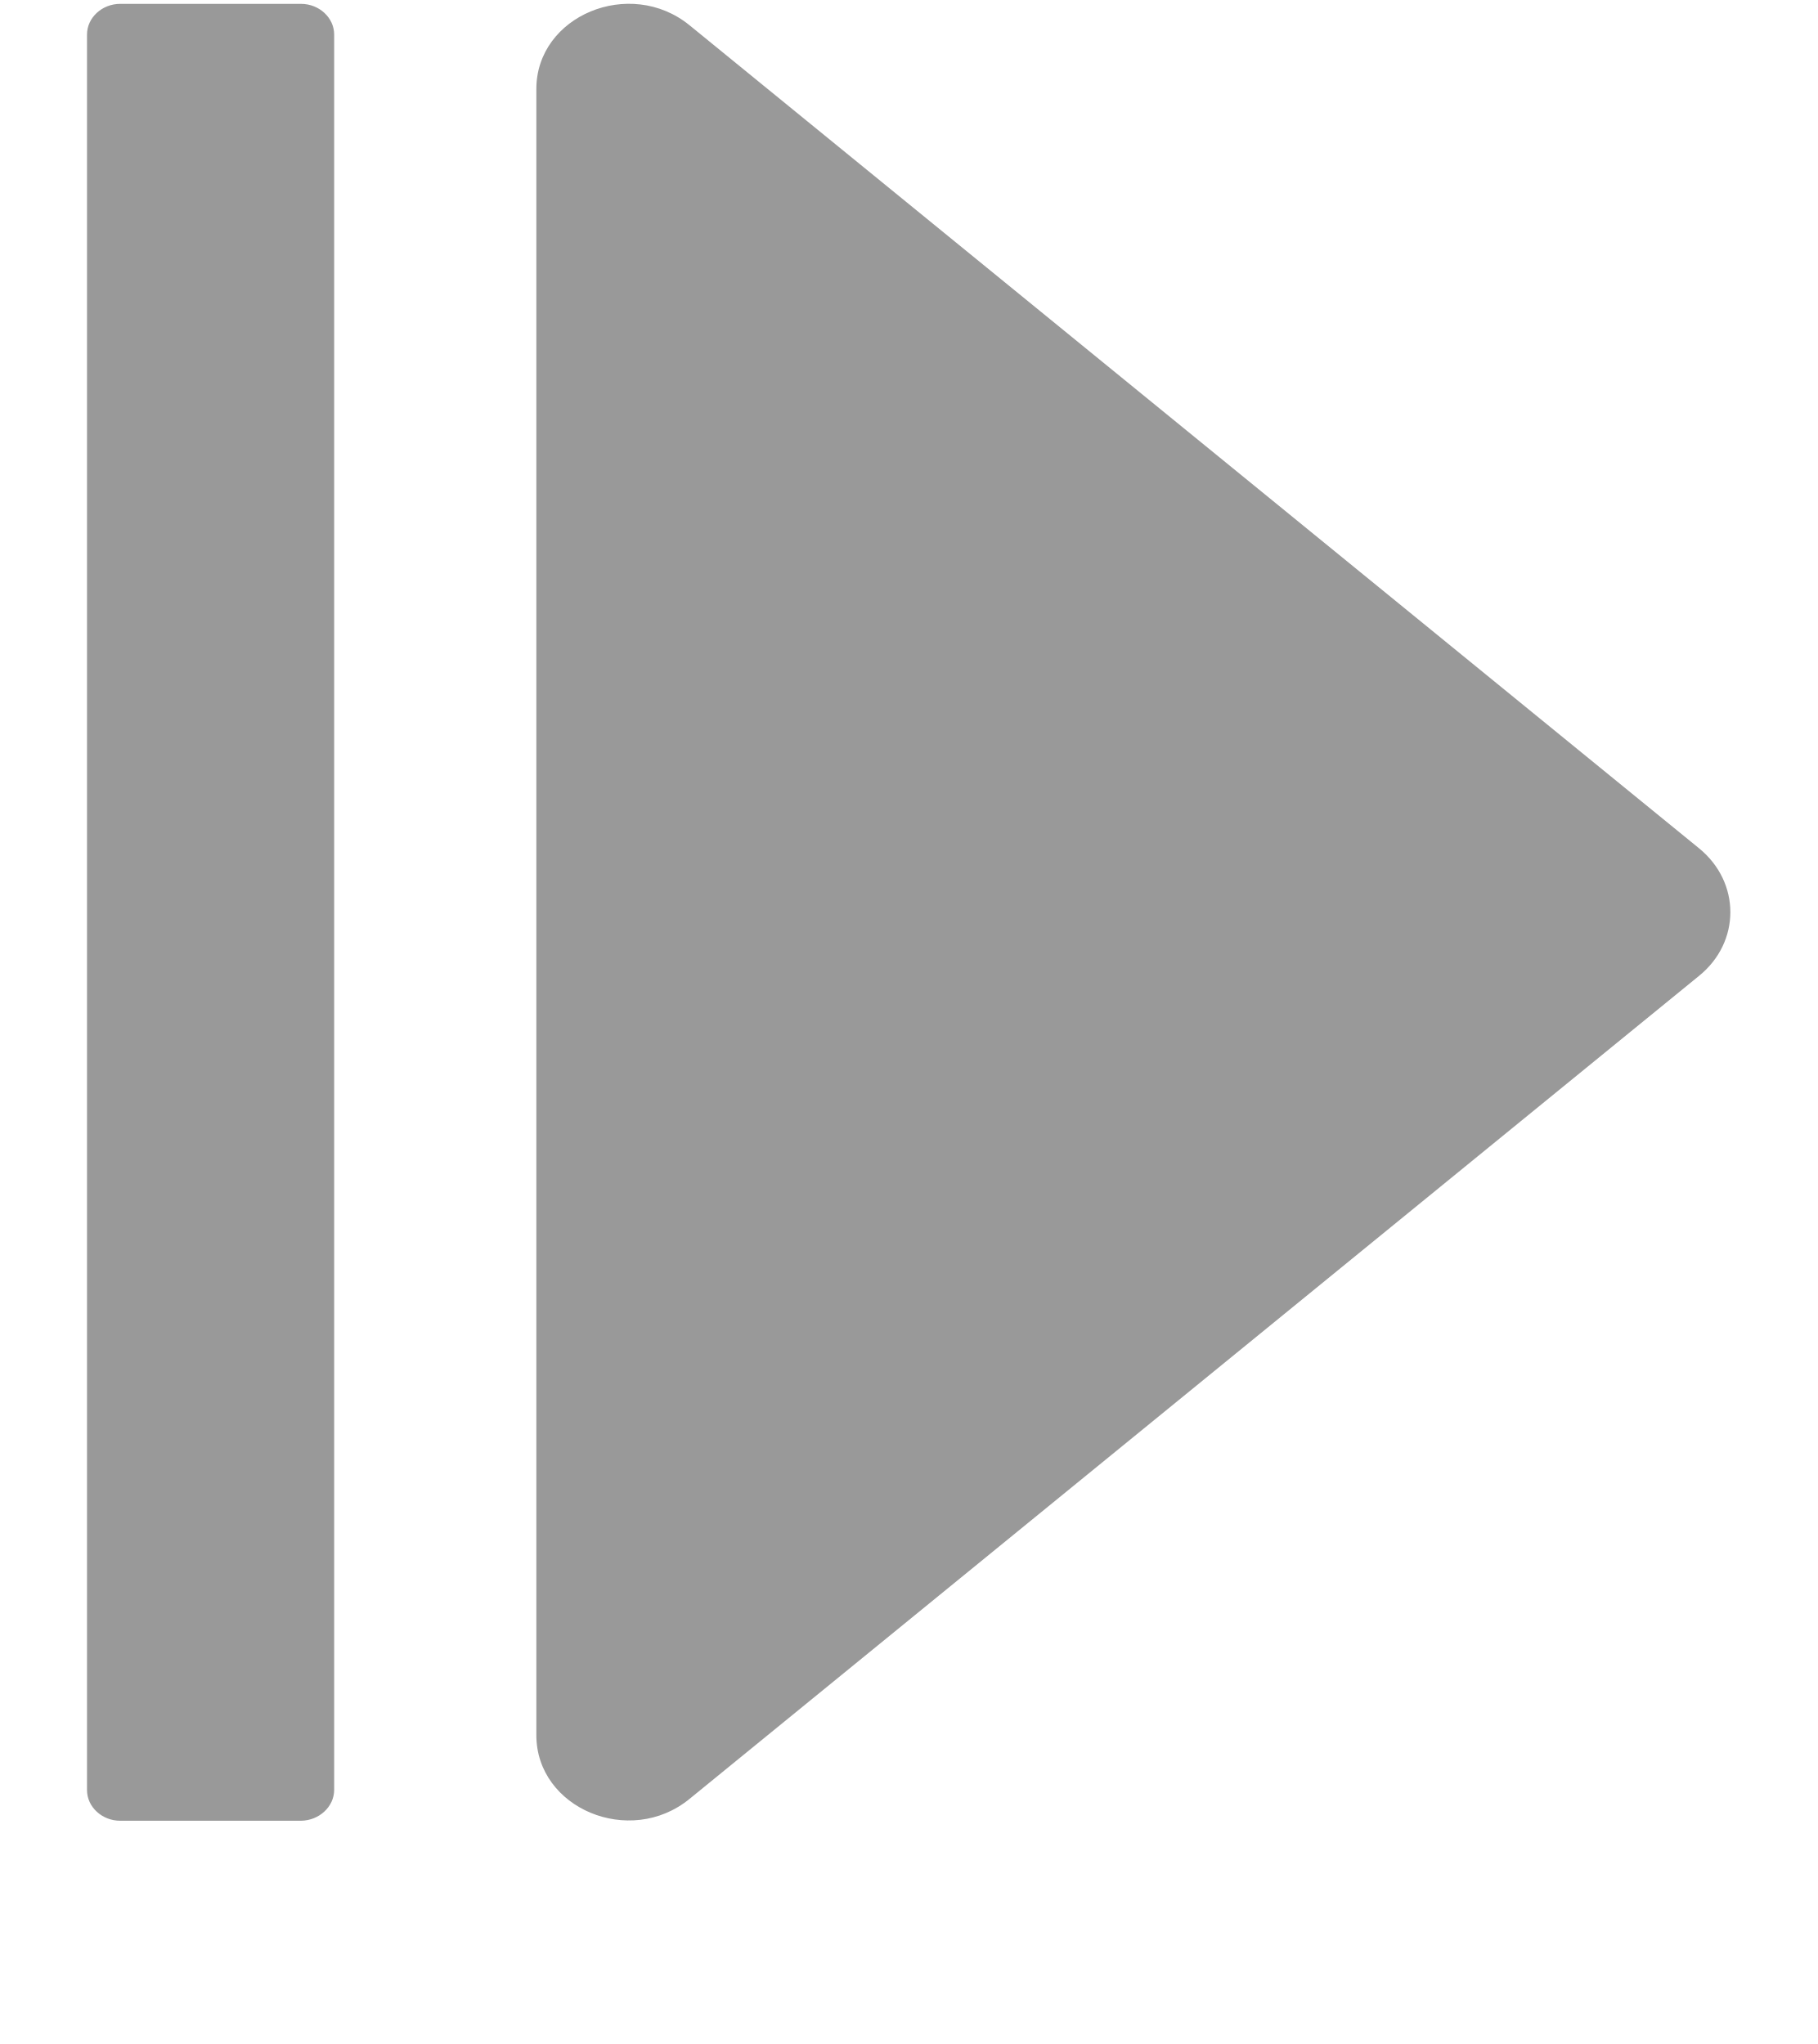
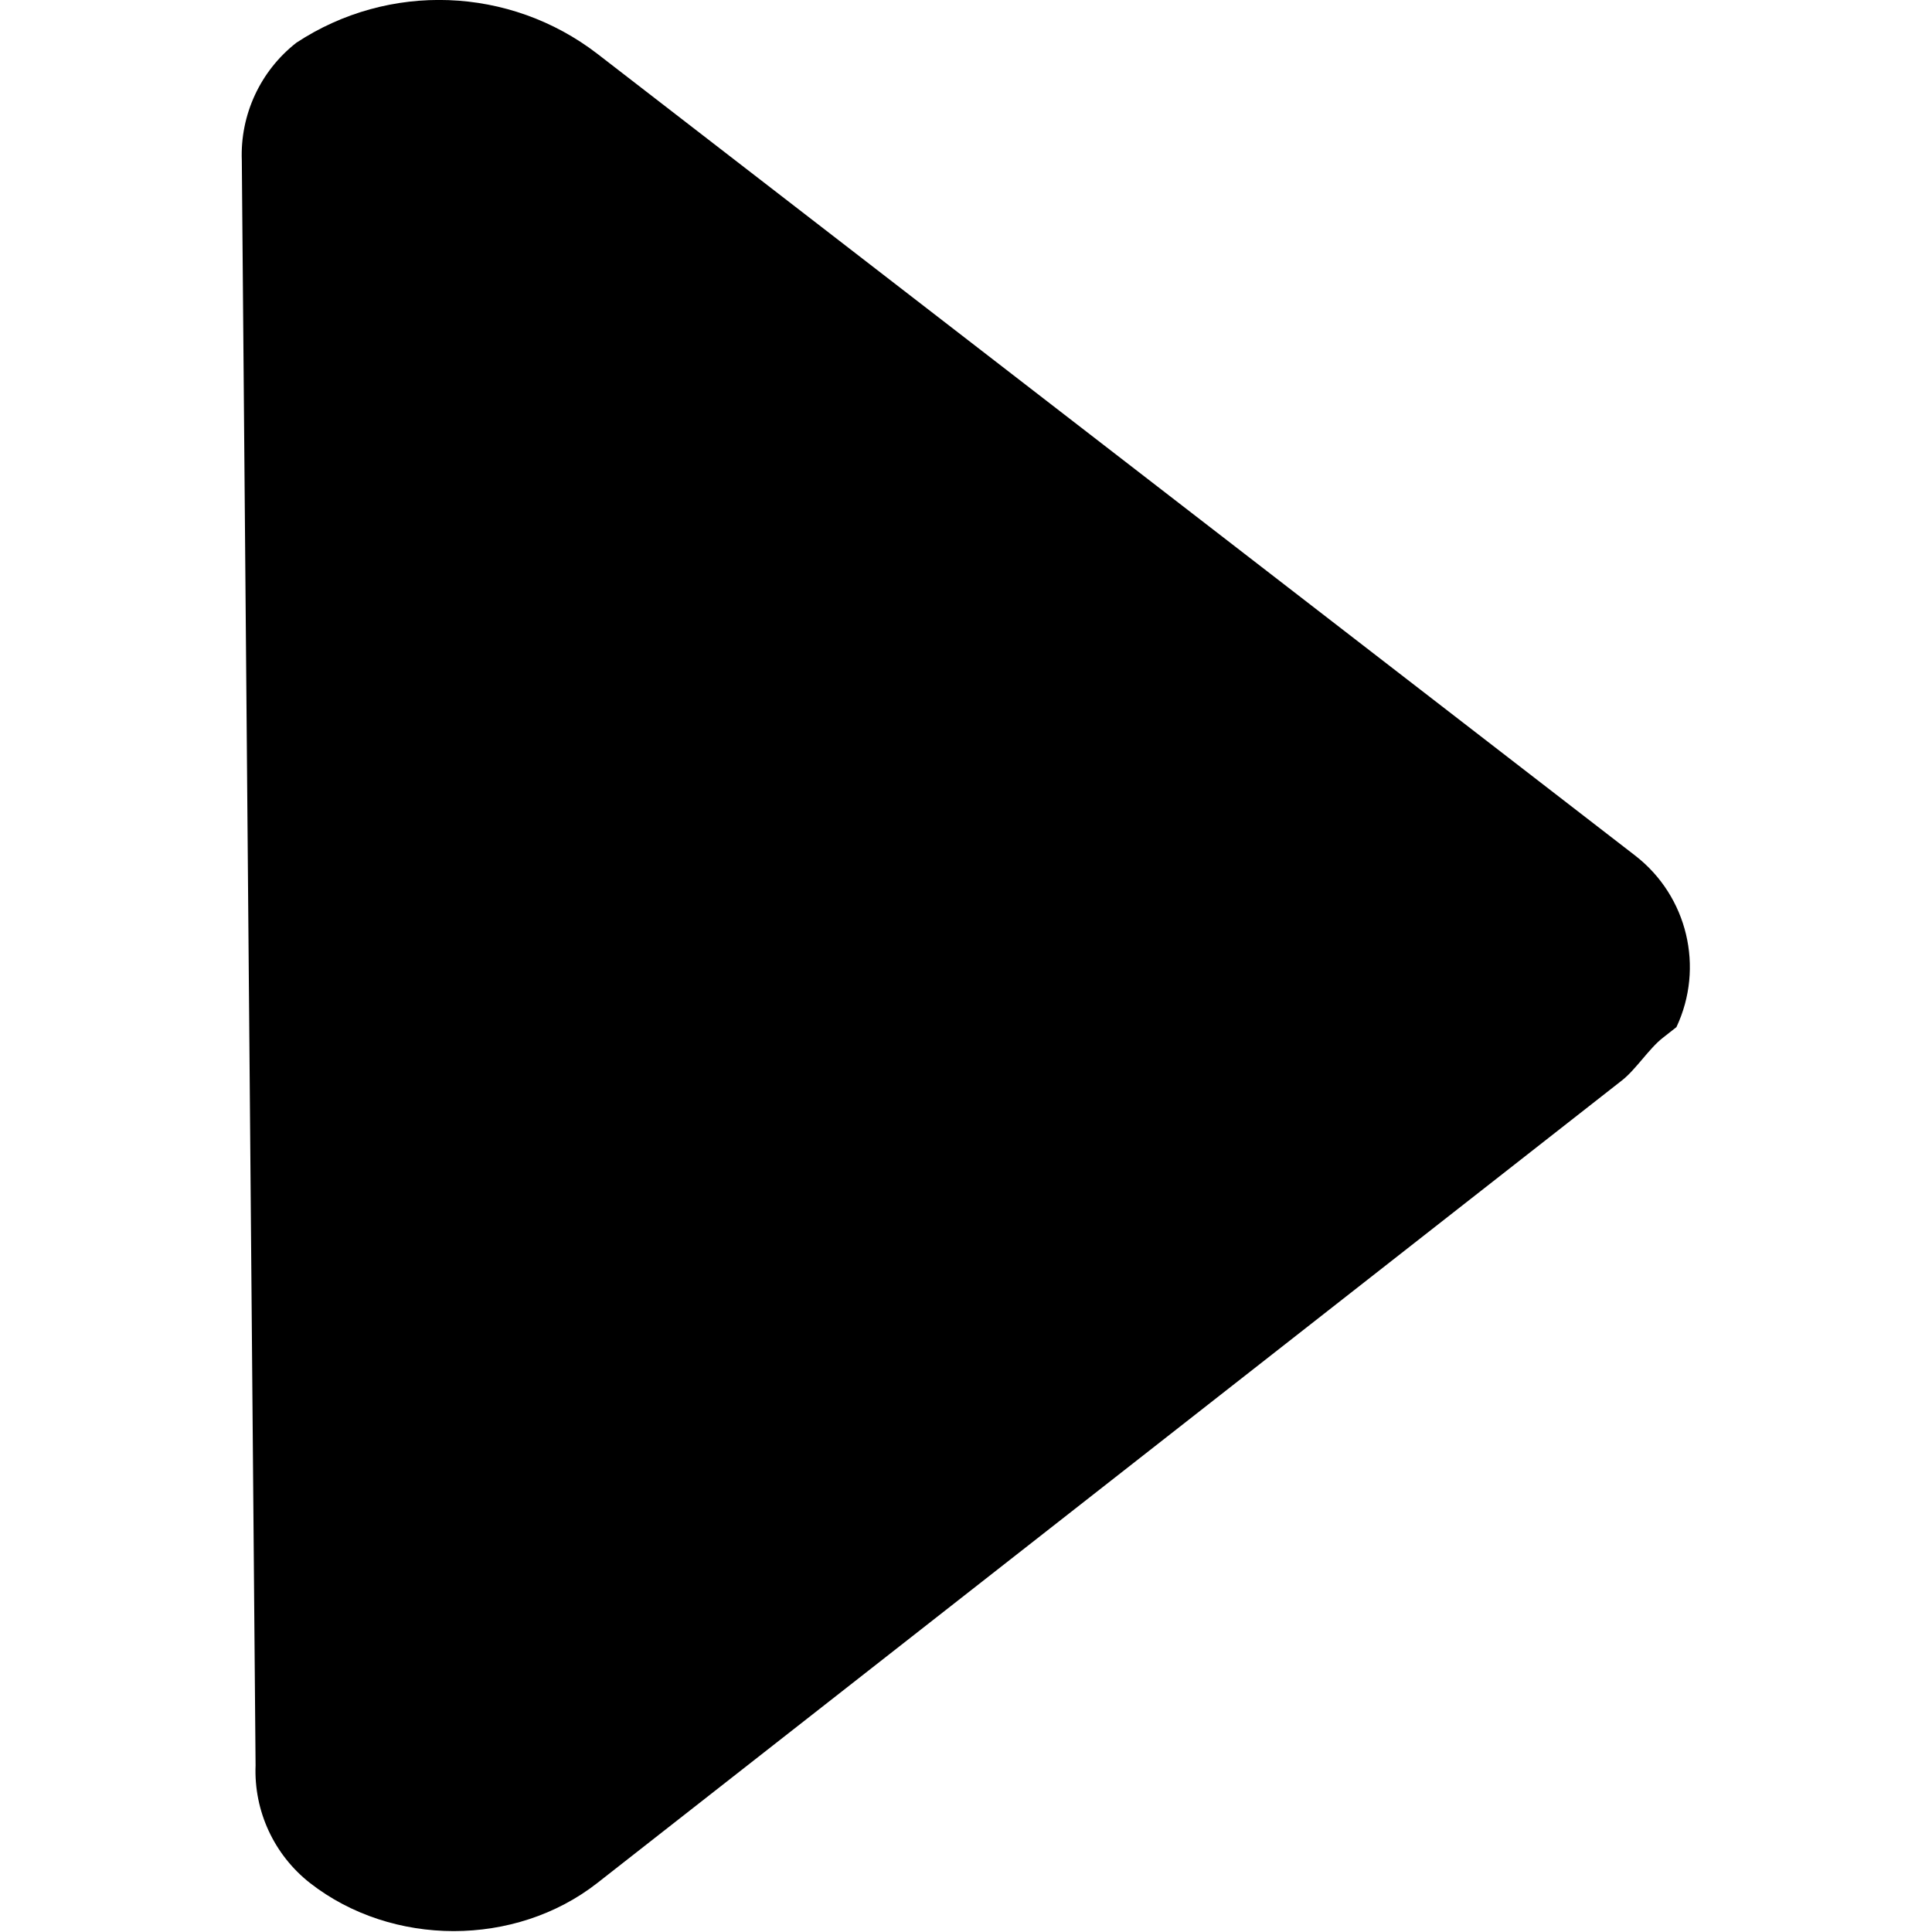
- <svg xmlns="http://www.w3.org/2000/svg" width="8" height="9" viewBox="0 0 8 9" fill="none">
-   <g opacity="0.4">
-     <path fill-rule="evenodd" clip-rule="evenodd" d="M7.479 3.735L3.035 0.111C2.773 -0.102 2.361 0.069 2.361 0.392V7.64C2.361 7.963 2.773 8.135 3.035 7.921L7.479 4.297C7.663 4.148 7.663 3.885 7.479 3.735ZM1.471 0.152L1.471 7.881C1.471 7.955 1.405 8.016 1.325 8.017H0.529C0.449 8.017 0.383 7.956 0.383 7.882L0.383 0.152C0.383 0.078 0.449 0.017 0.529 0.017L1.325 0.017C1.405 0.017 1.471 0.078 1.471 0.152Z" fill="currentColor" />
-   </g>
+ <svg xmlns="http://www.w3.org/2000/svg" t="1603337806806" class="icon" viewBox="0 0 1024 1024" version="1.1" width="200" height="200">
+   <path d="M157.083 22.646A75.487 75.487 0 0 0 128.168 85.083l7.293 850.572a75.487 75.487 0 0 0 28.915 62.437c43.501 33.905 108.752 33.905 152.125 0l543.122-425.414c7.293-5.63 14.458-17.017 21.75-22.646l7.165-5.63a74.719 74.719 0 0 0-21.75-90.84L316.629 28.532A137.54 137.54 0 0 0 157.083 22.646z" fill="currentColor" />
</svg>
